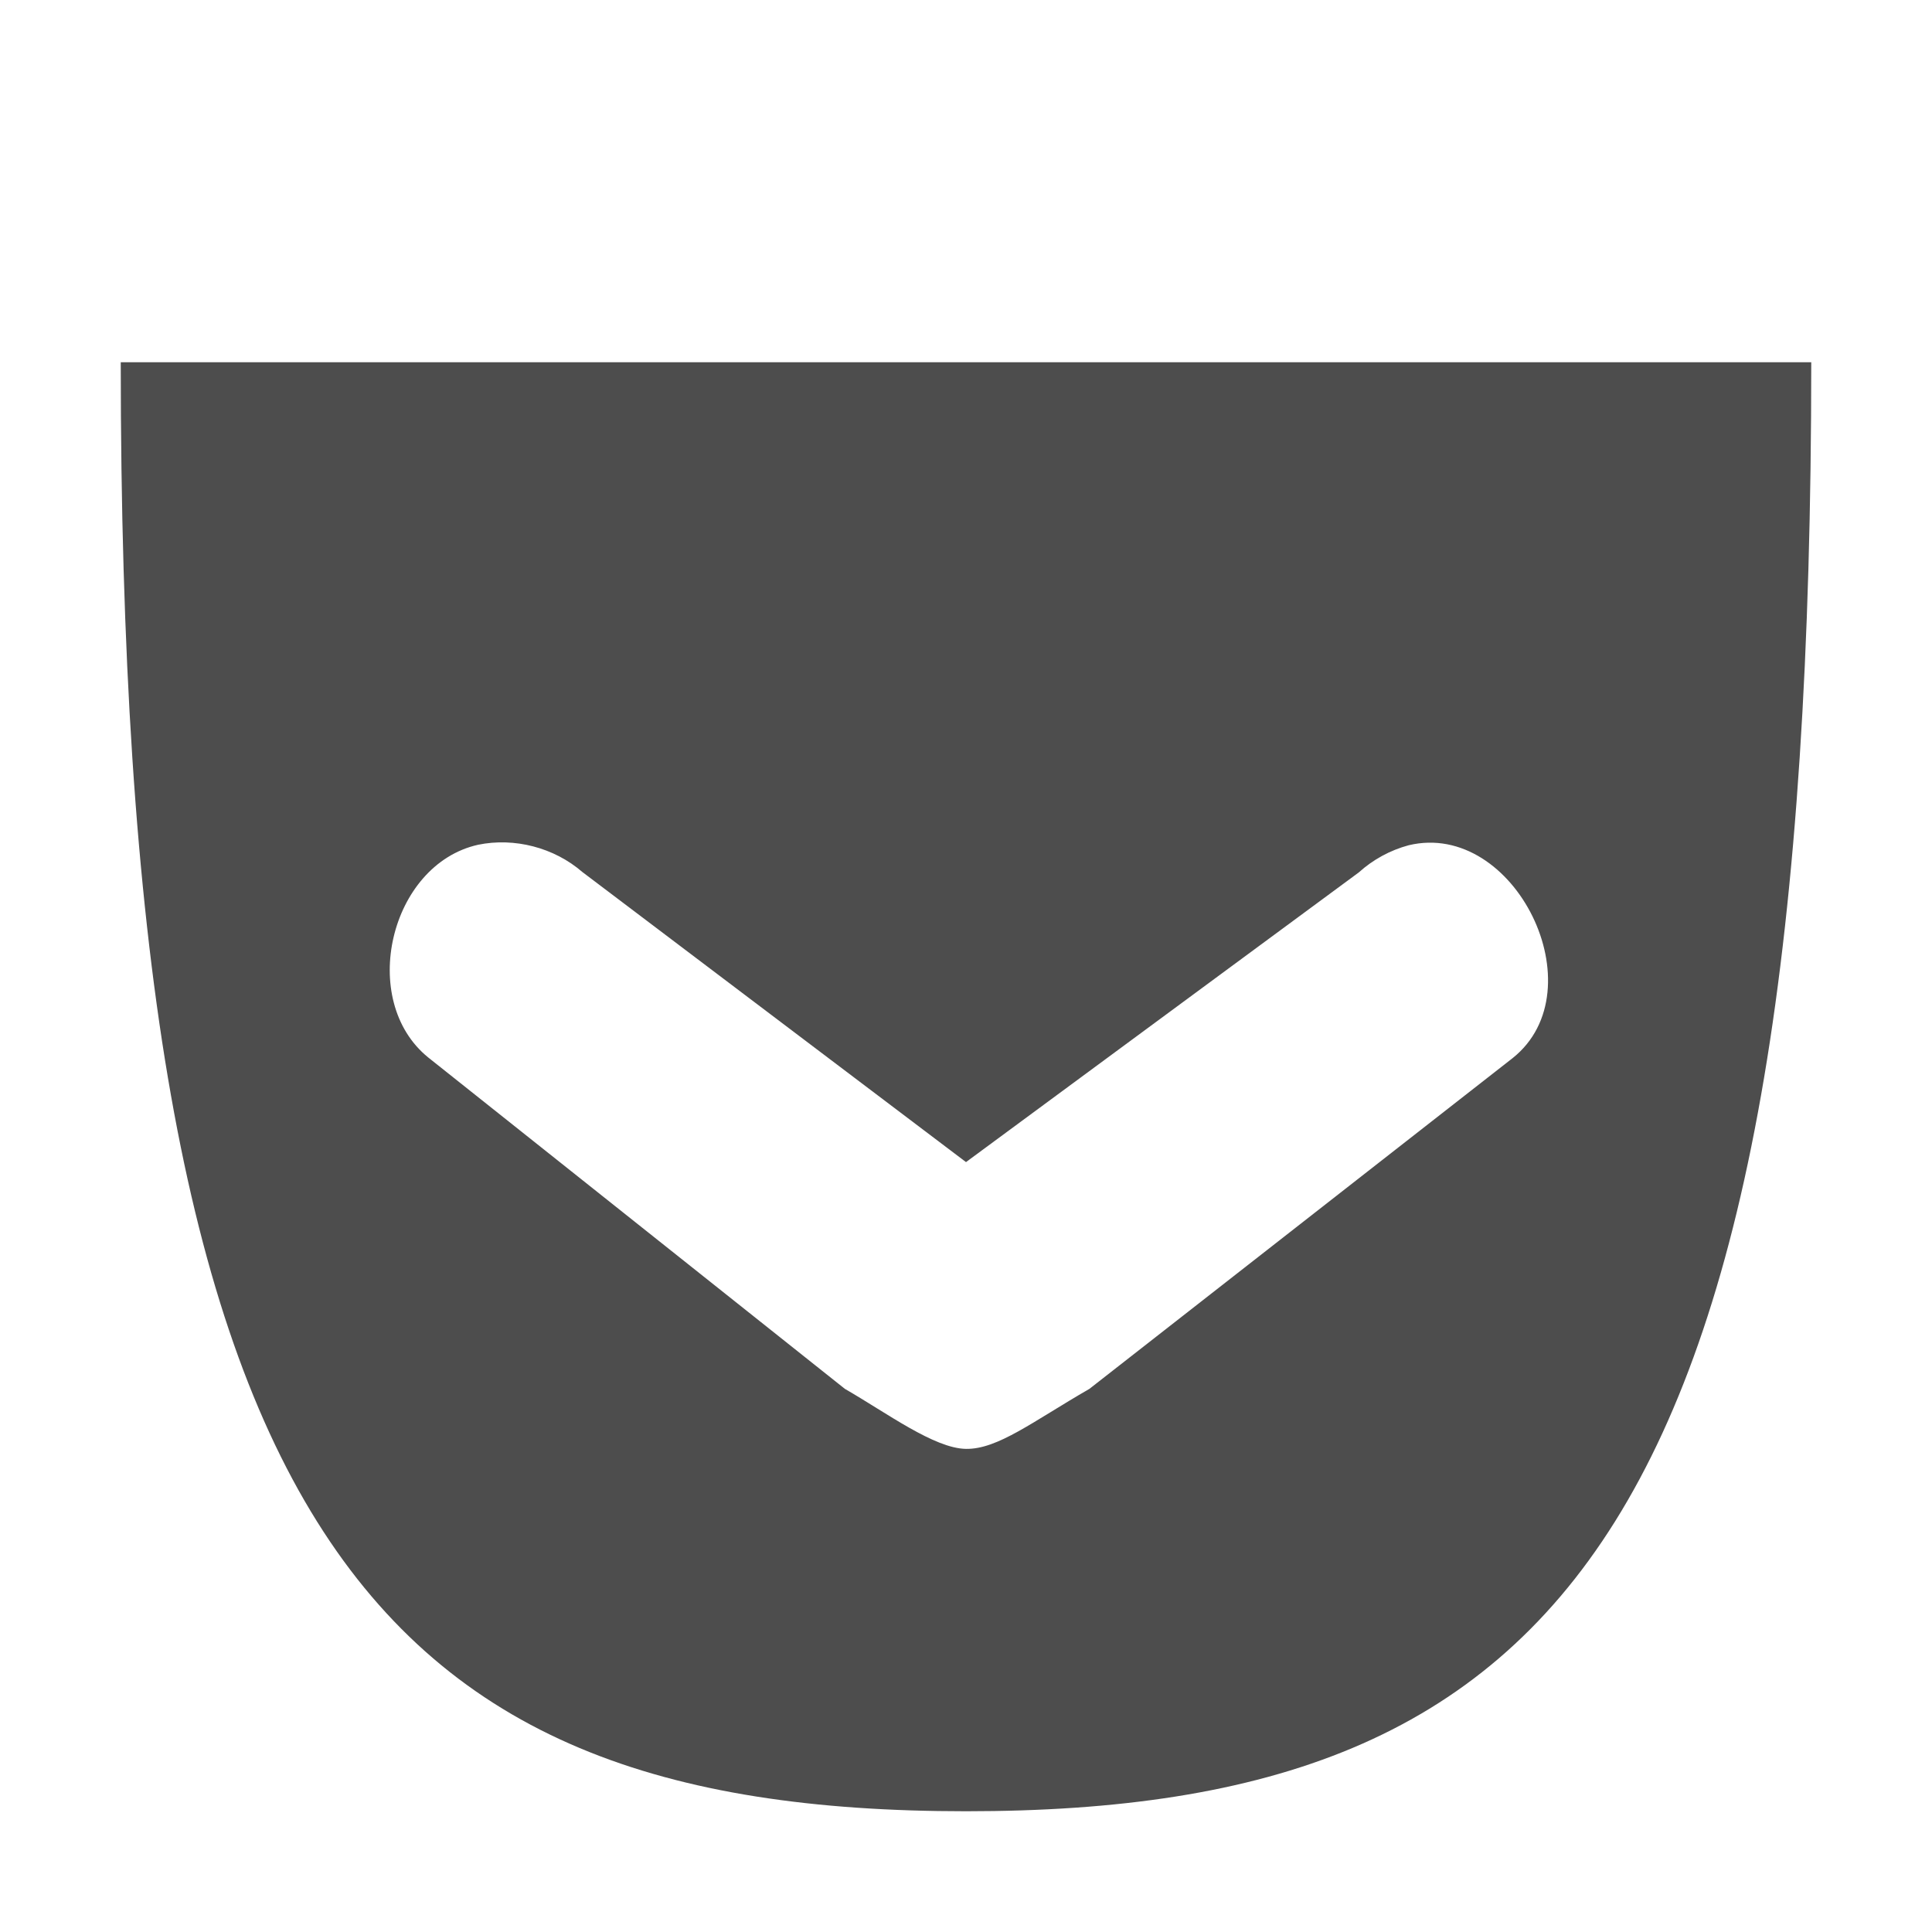
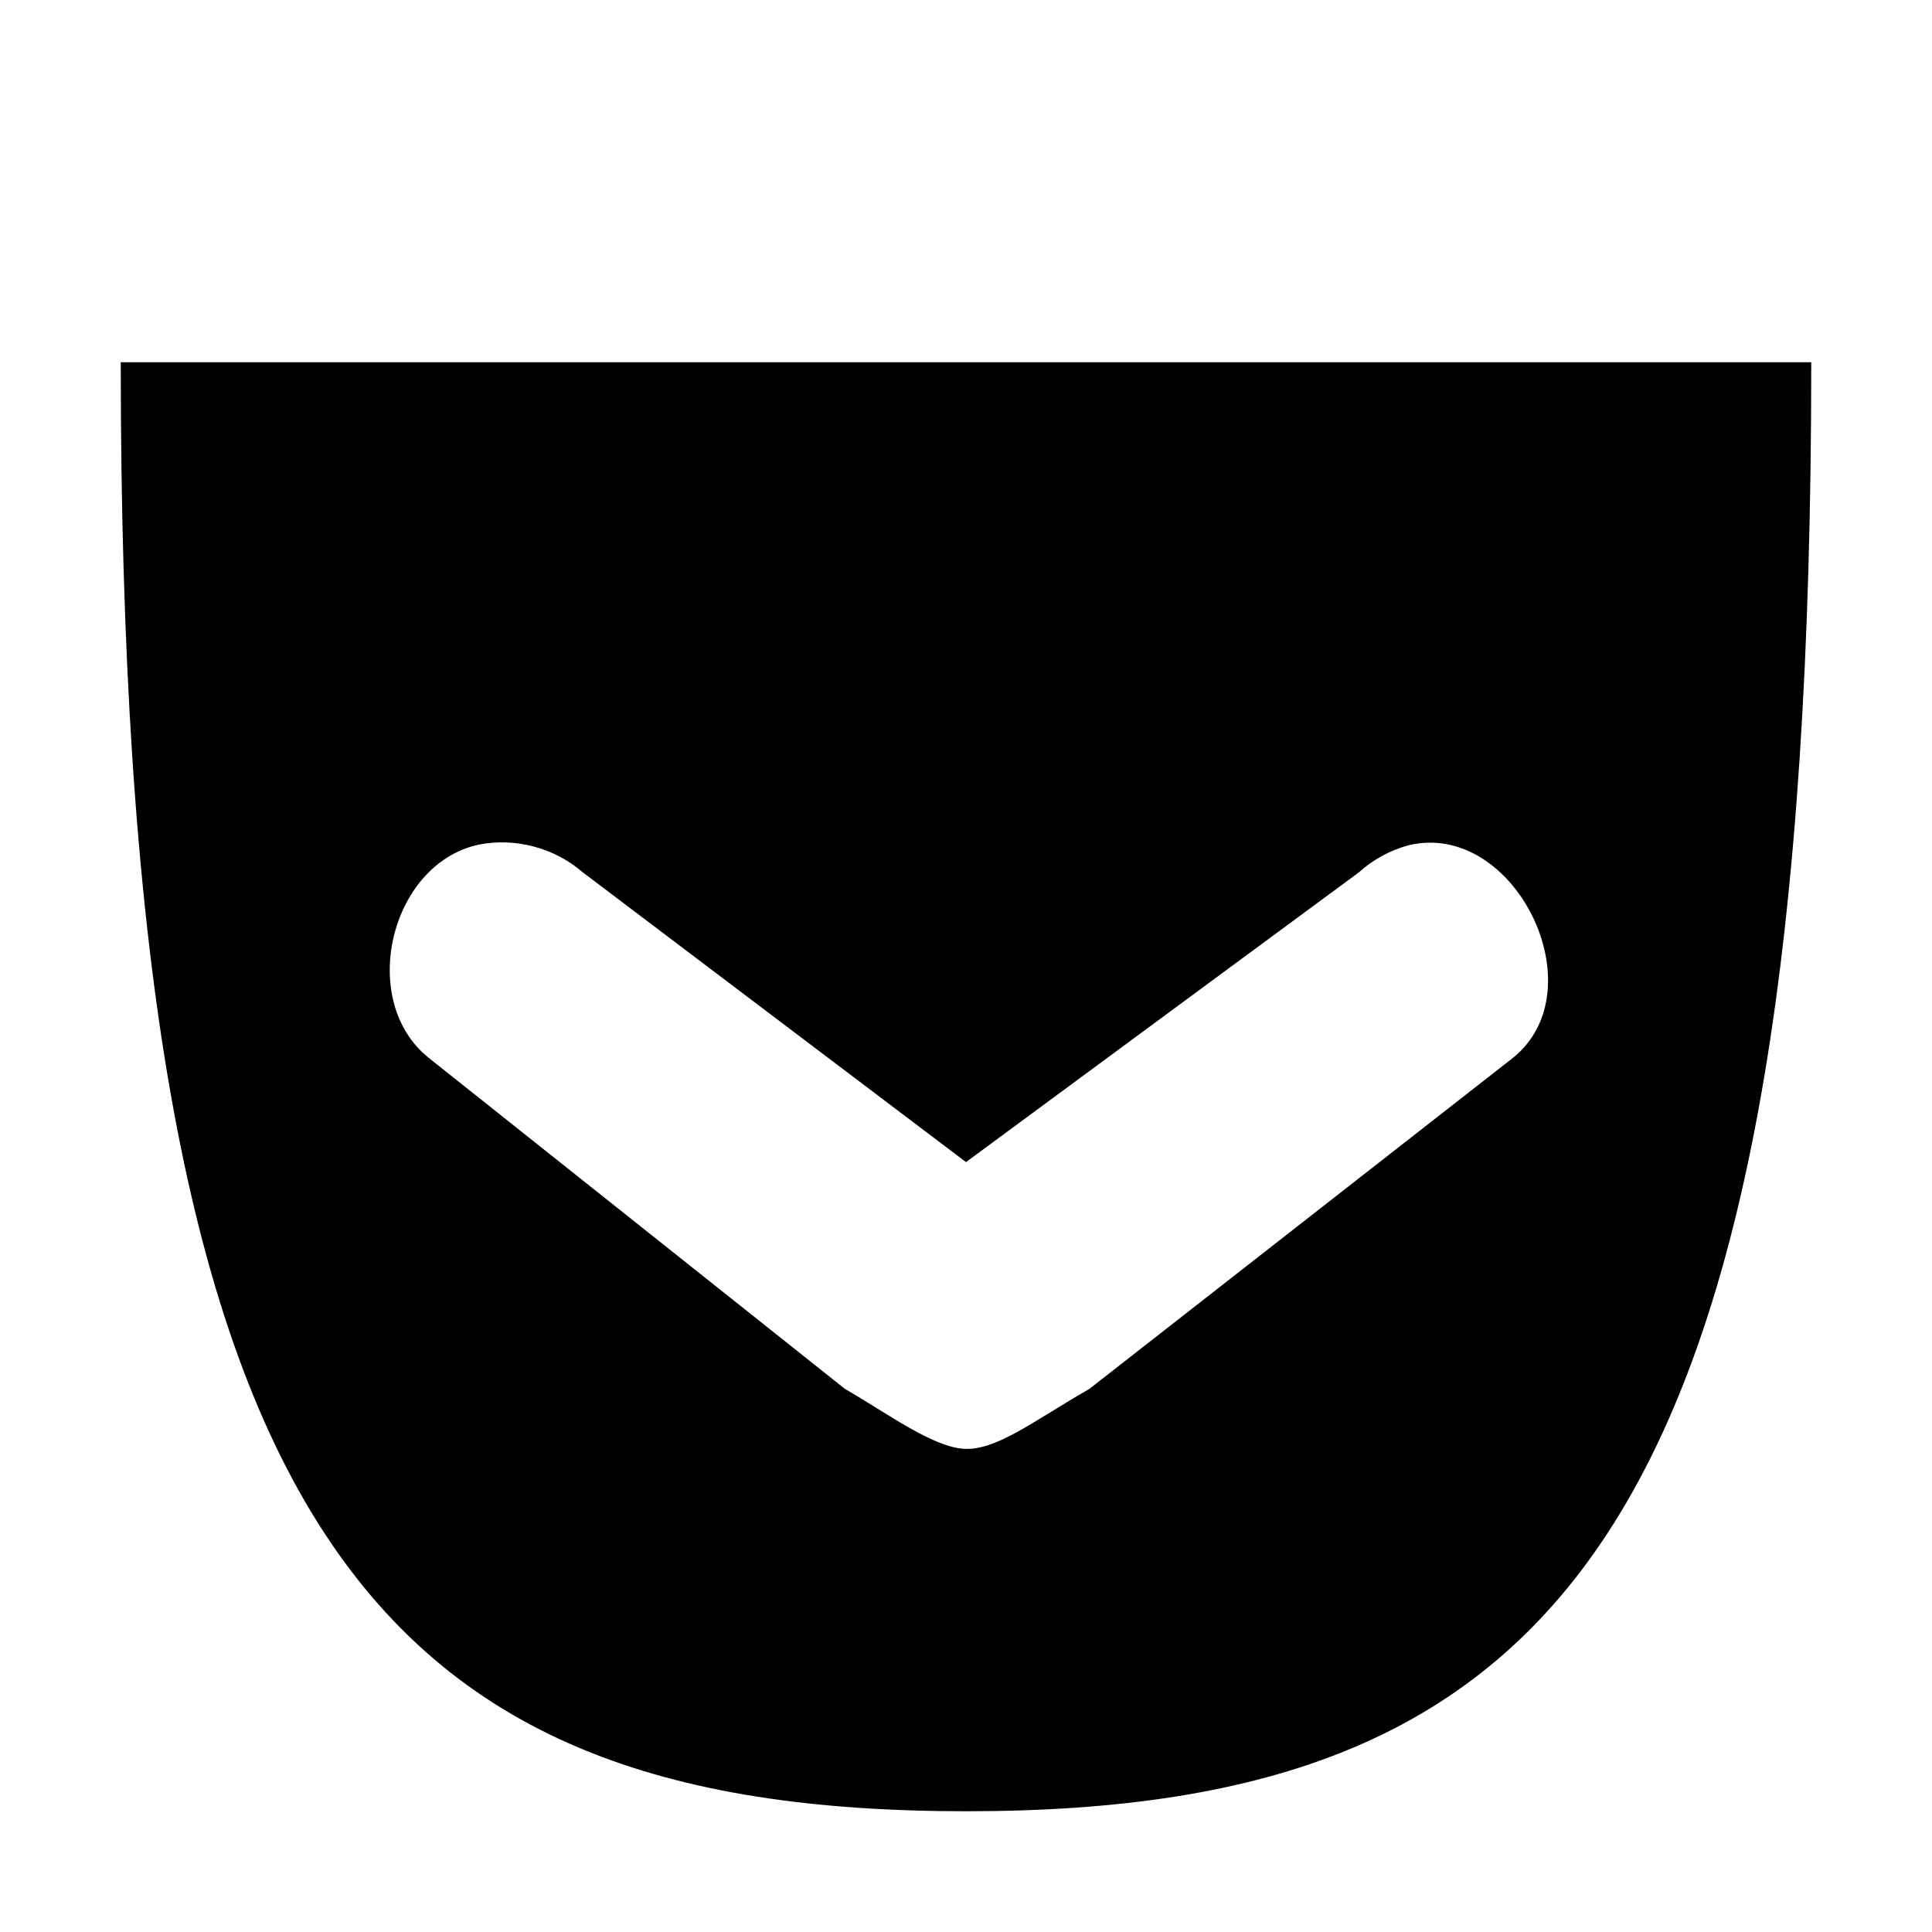
<svg xmlns="http://www.w3.org/2000/svg" height="16px" width="16px" version="1.1">
  <g>
-     <path d="m1 3c0 9.6 2 12 7 12s7-2.4 7-12h-7zm2.959 3.996c0.301-0.062 0.63 0.023 0.863 0.225l3.178 2.403 3.253-2.399c0.117-0.106 0.26-0.184 0.413-0.225 0.88-0.211 1.569 1.197 0.862 1.762l-3.506 2.74c-0.47 0.271-0.759 0.501-1.022 0.497s-0.654-0.296-1.003-0.497l-3.45-2.744c-0.584-0.472-0.32-1.598 0.412-1.762z" fill="#4d4d4d" />
+     <path d="m1 3c0 9.6 2 12 7 12s7-2.4 7-12h-7zm2.959 3.996c0.301-0.062 0.63 0.023 0.863 0.225l3.178 2.403 3.253-2.399c0.117-0.106 0.26-0.184 0.413-0.225 0.88-0.211 1.569 1.197 0.862 1.762l-3.506 2.74c-0.47 0.271-0.759 0.501-1.022 0.497s-0.654-0.296-1.003-0.497l-3.45-2.744c-0.584-0.472-0.32-1.598 0.412-1.762z" fill="ButtonText" />
  </g>
</svg>
